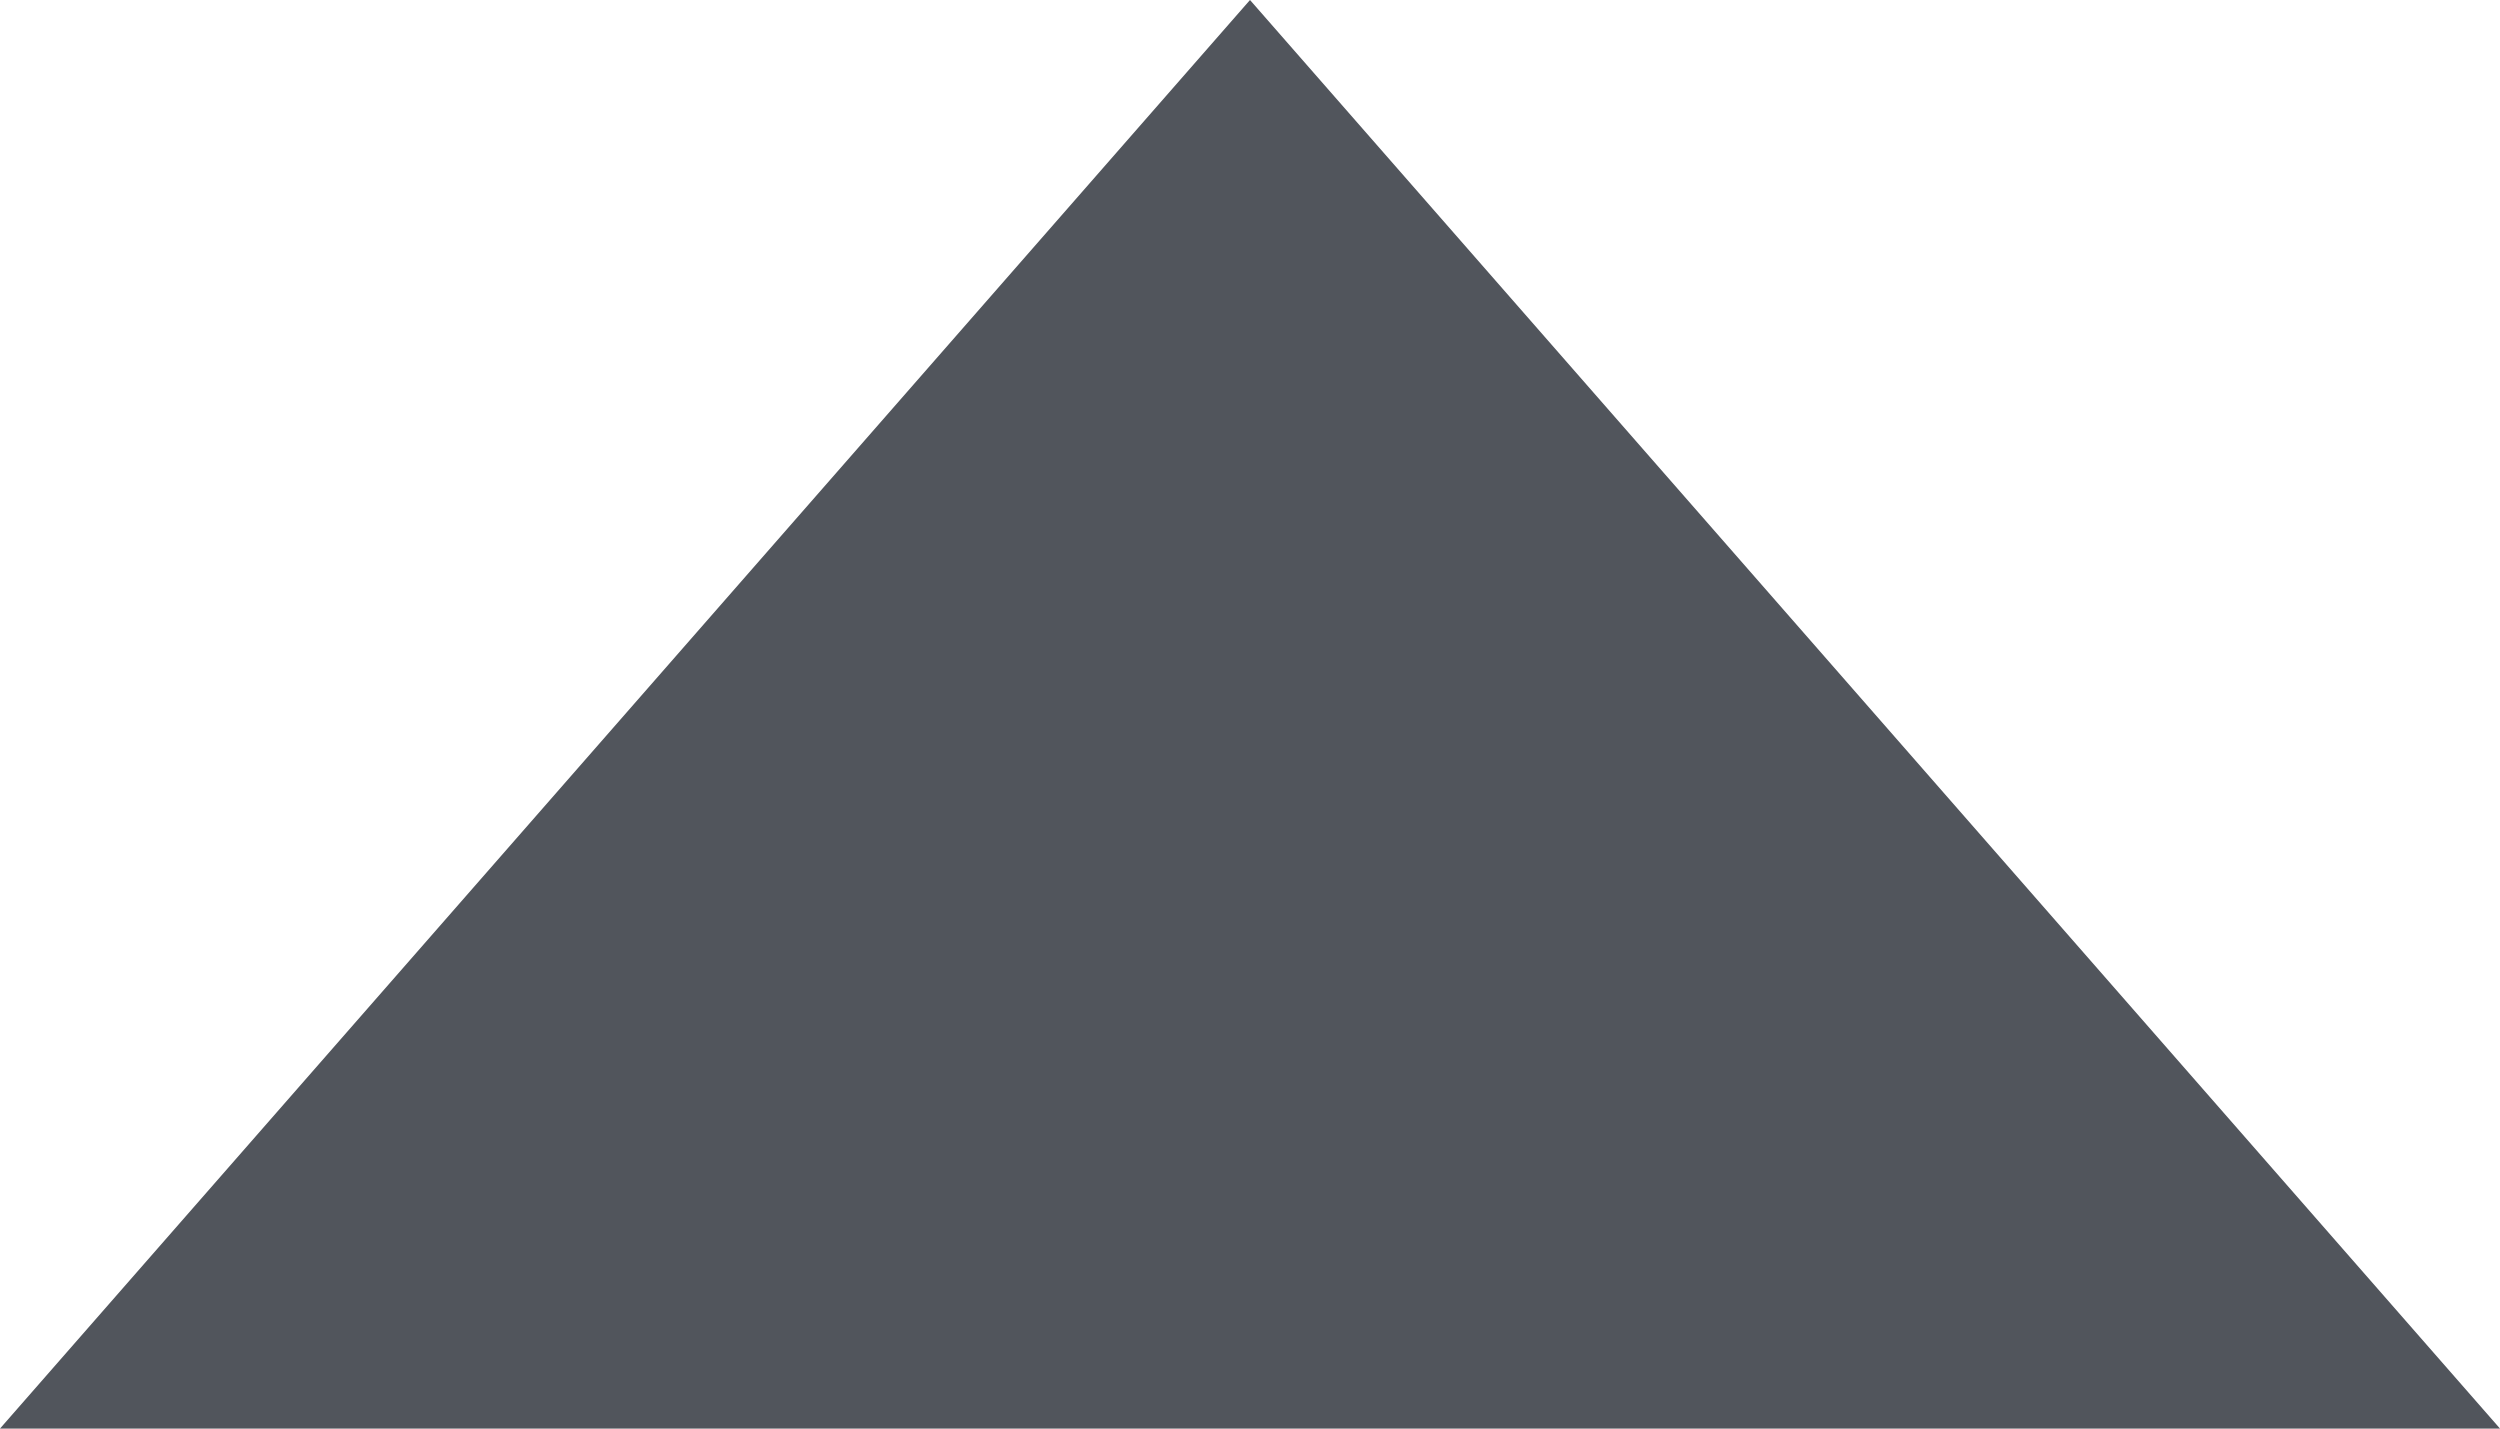
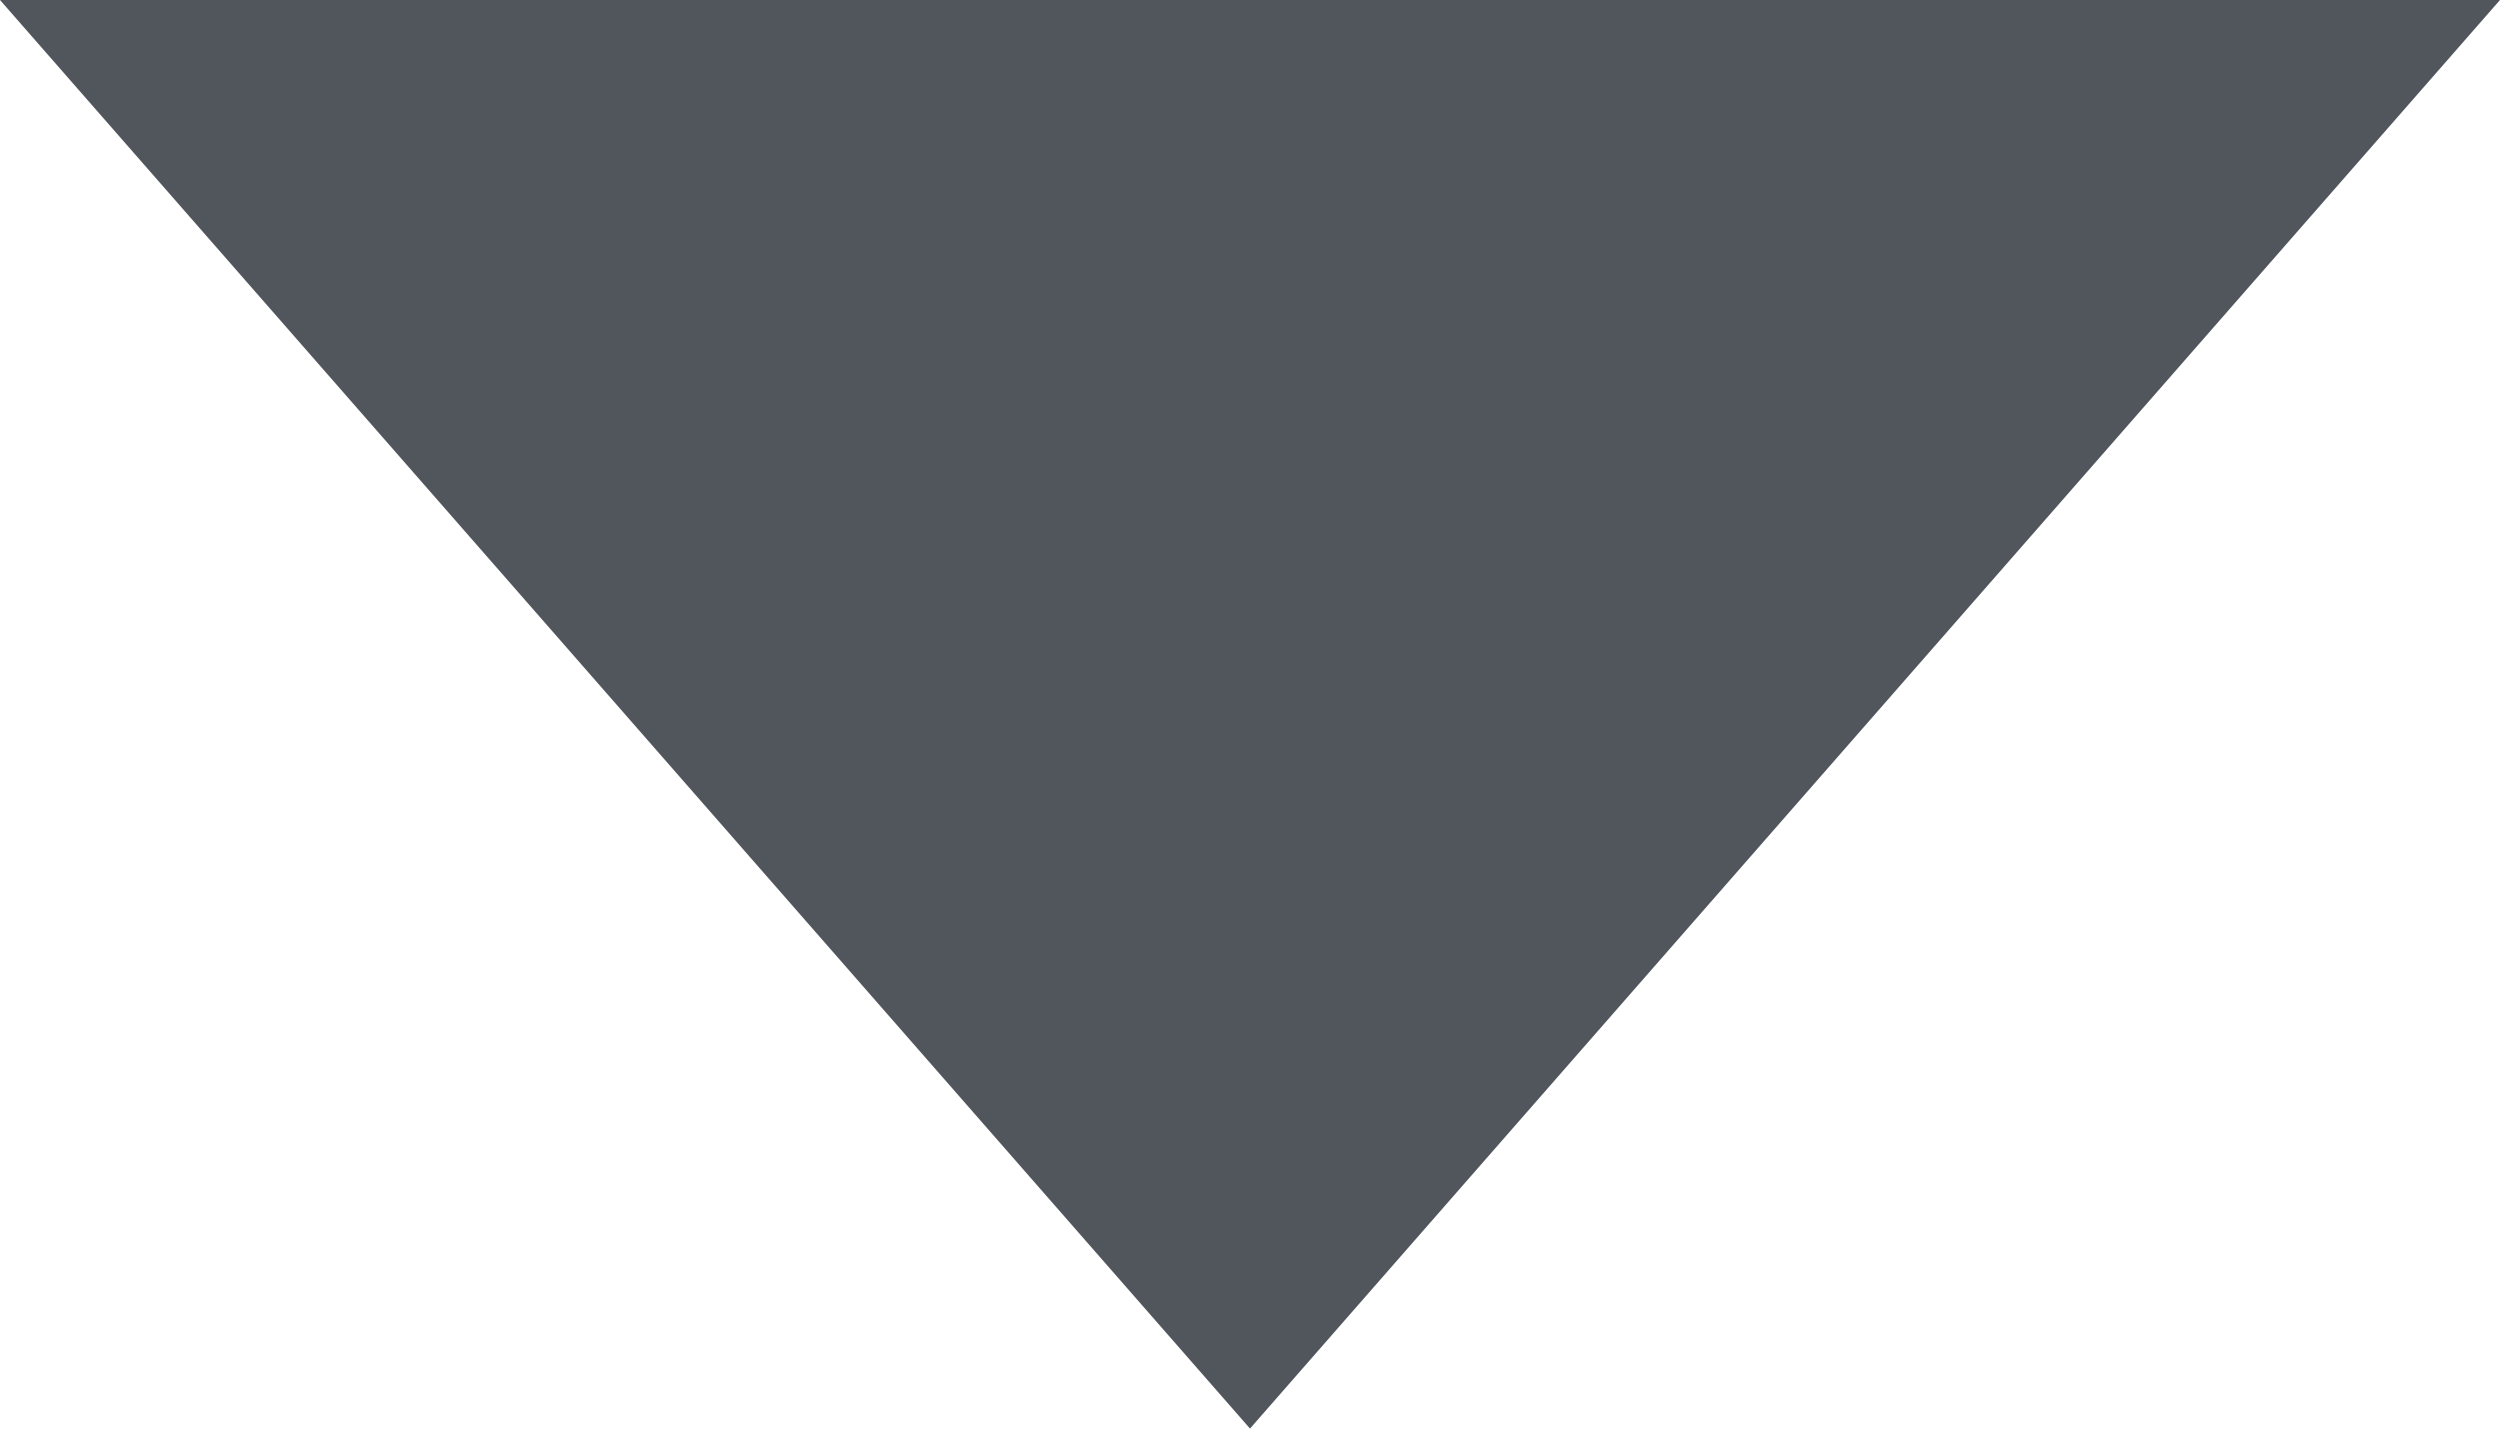
- <svg xmlns="http://www.w3.org/2000/svg" width="7px" height="4px" viewBox="0 0 7 4" version="1.1">
-   <defs />
-   <g id="Symbols" stroke="none" stroke-width="1" fill="none" fill-rule="evenodd" fill-opacity="0.85">
-     <g id="Components/Feedback/Popconfirm/气泡提示框-Tooltips-基本样式-Copy" transform="translate(-59, -34)" fill="#333840">
+ <svg xmlns="http://www.w3.org/2000/svg" version="1.1" id="图层_1" x="0px" y="0px" viewBox="0 0 7 4" style="enable-background:new 0 0 7 4;" xml:space="preserve">
+   <style type="text/css">
+ 	.st0{fill:#333840;fill-opacity:0.85;}
+ </style>
+   <g id="Symbols">
+     <g id="Components_x2F_Feedback_x2F_Popconfirm_x2F_气泡提示框-Tooltips-基本样式-Copy" transform="translate(-59, -34)">
      <g id="Tooltips">
        <g id="Triangle">
-           <polygon points="62.5 34 66 38 59 38" />
+           <polygon class="st0" points="62.5,38 59,34 66,34     " />
        </g>
      </g>
    </g>
  </g>
</svg>
